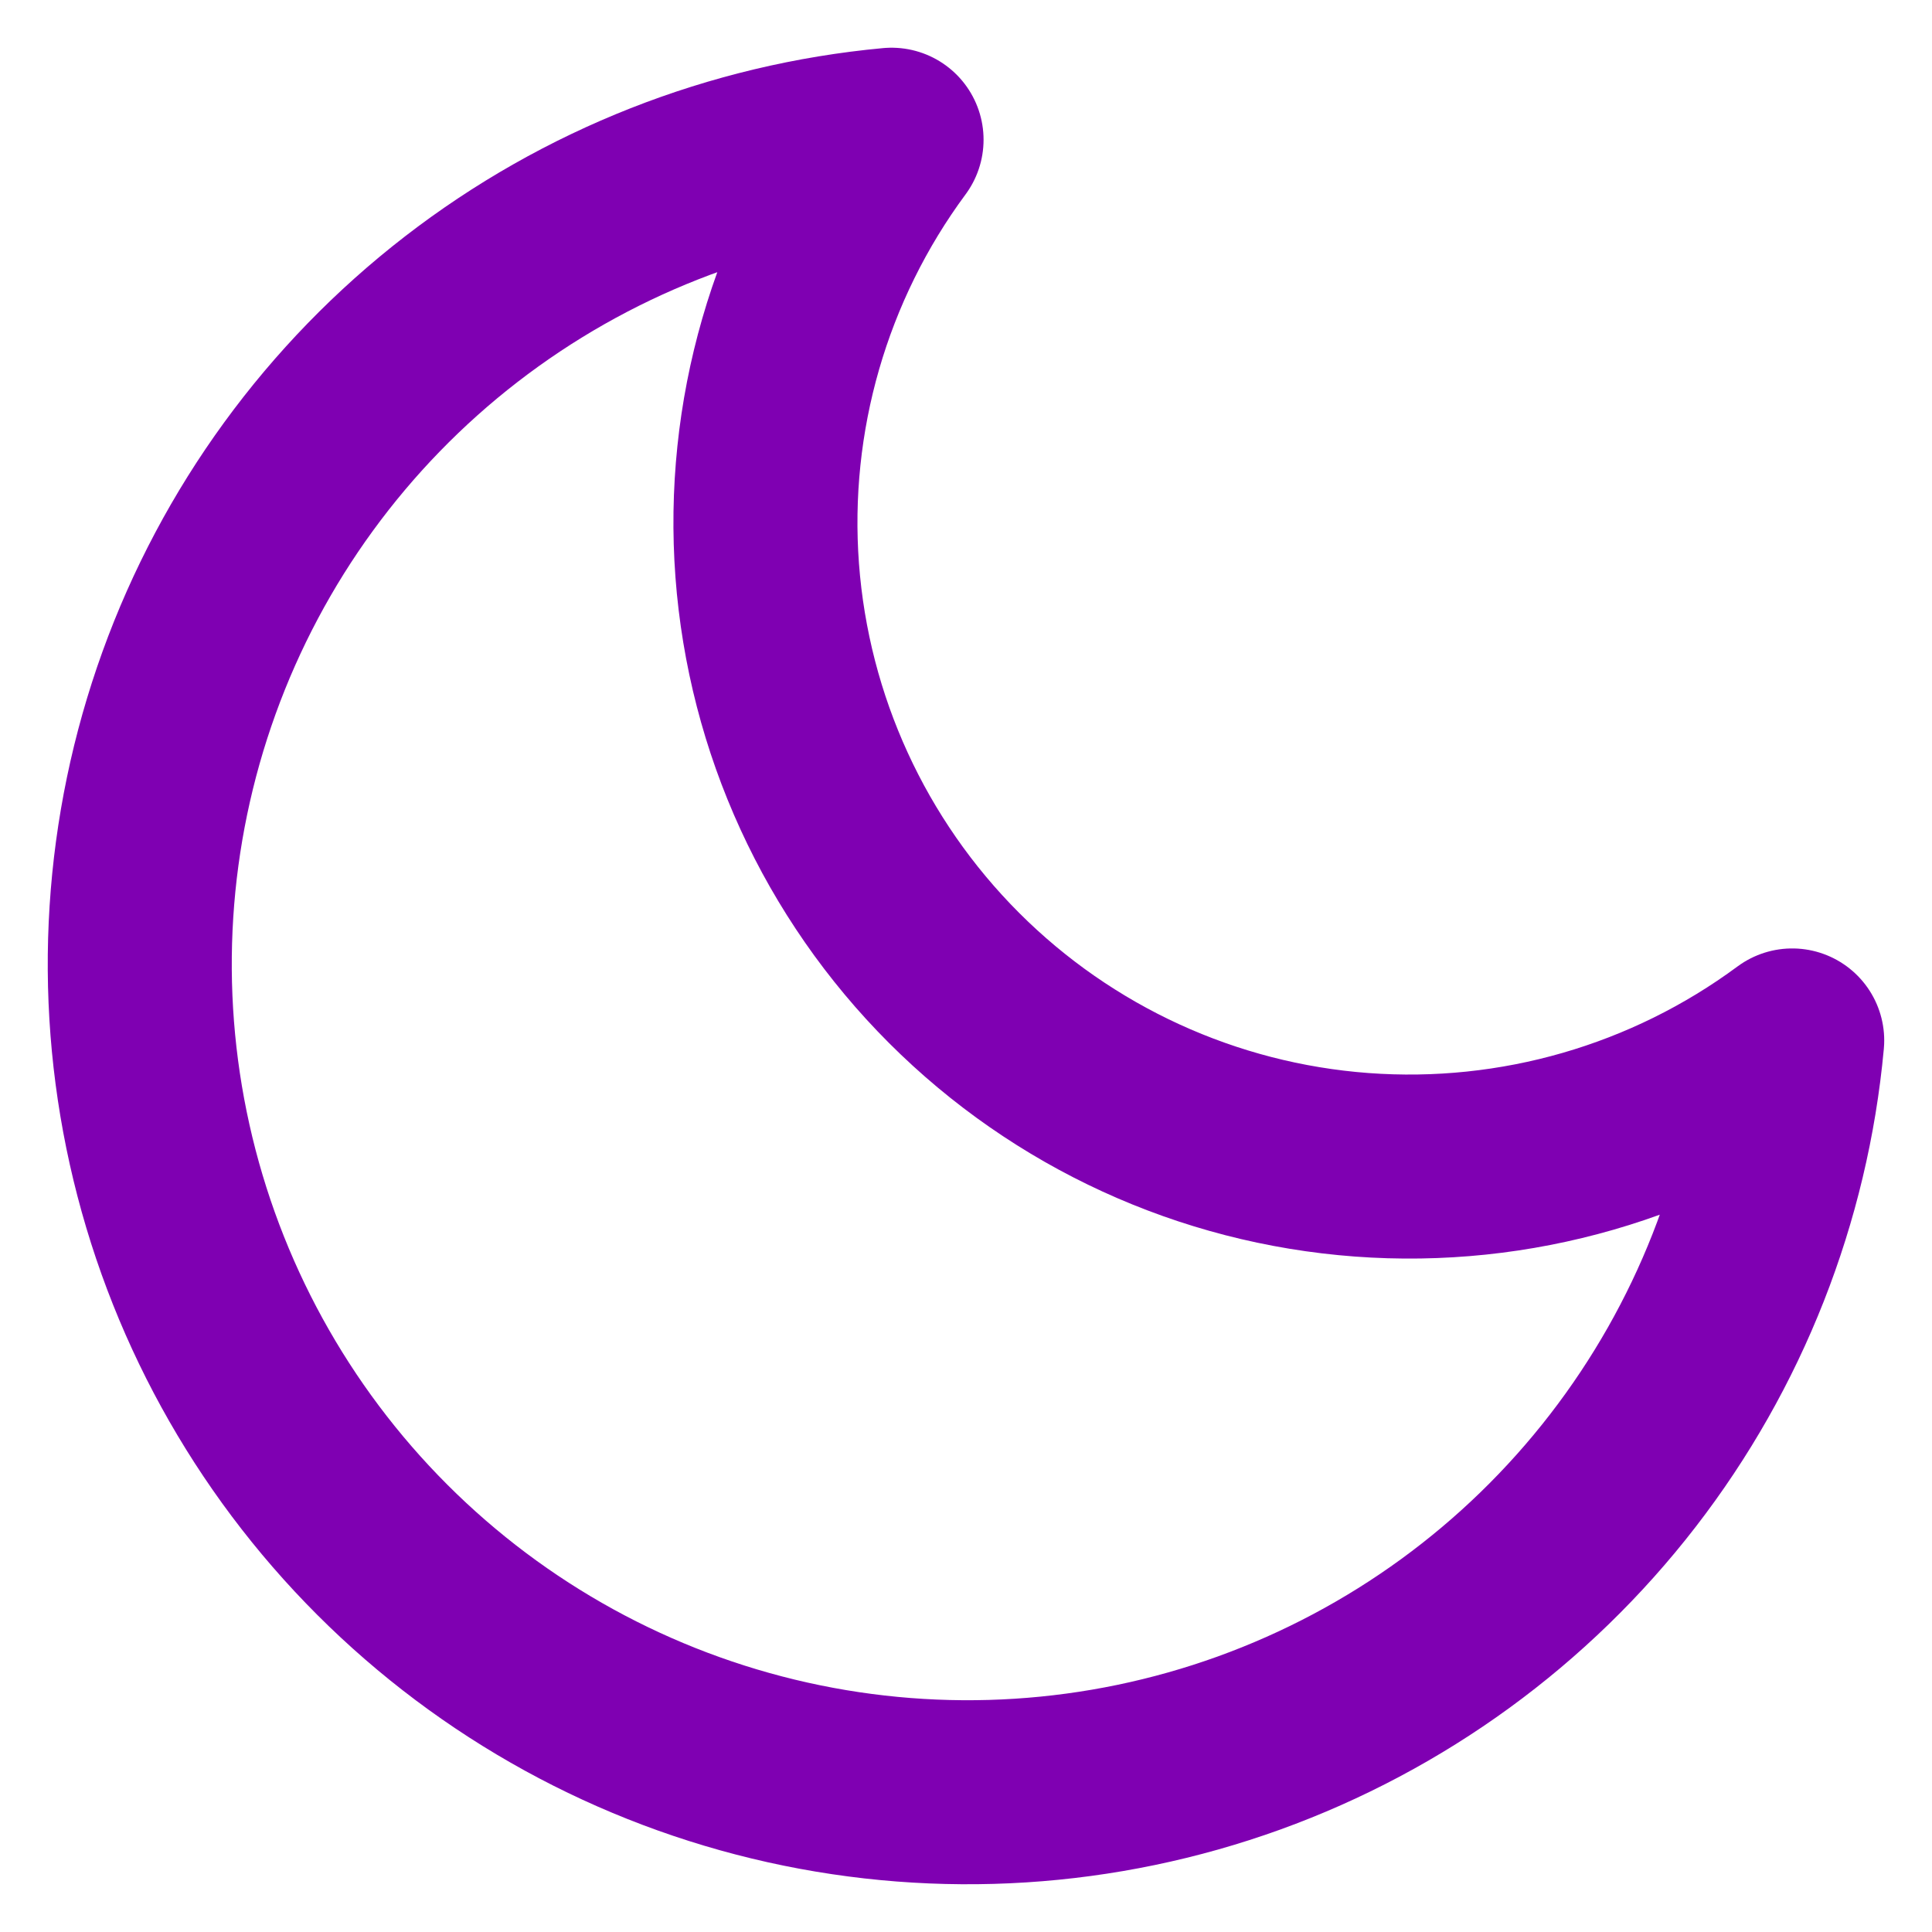
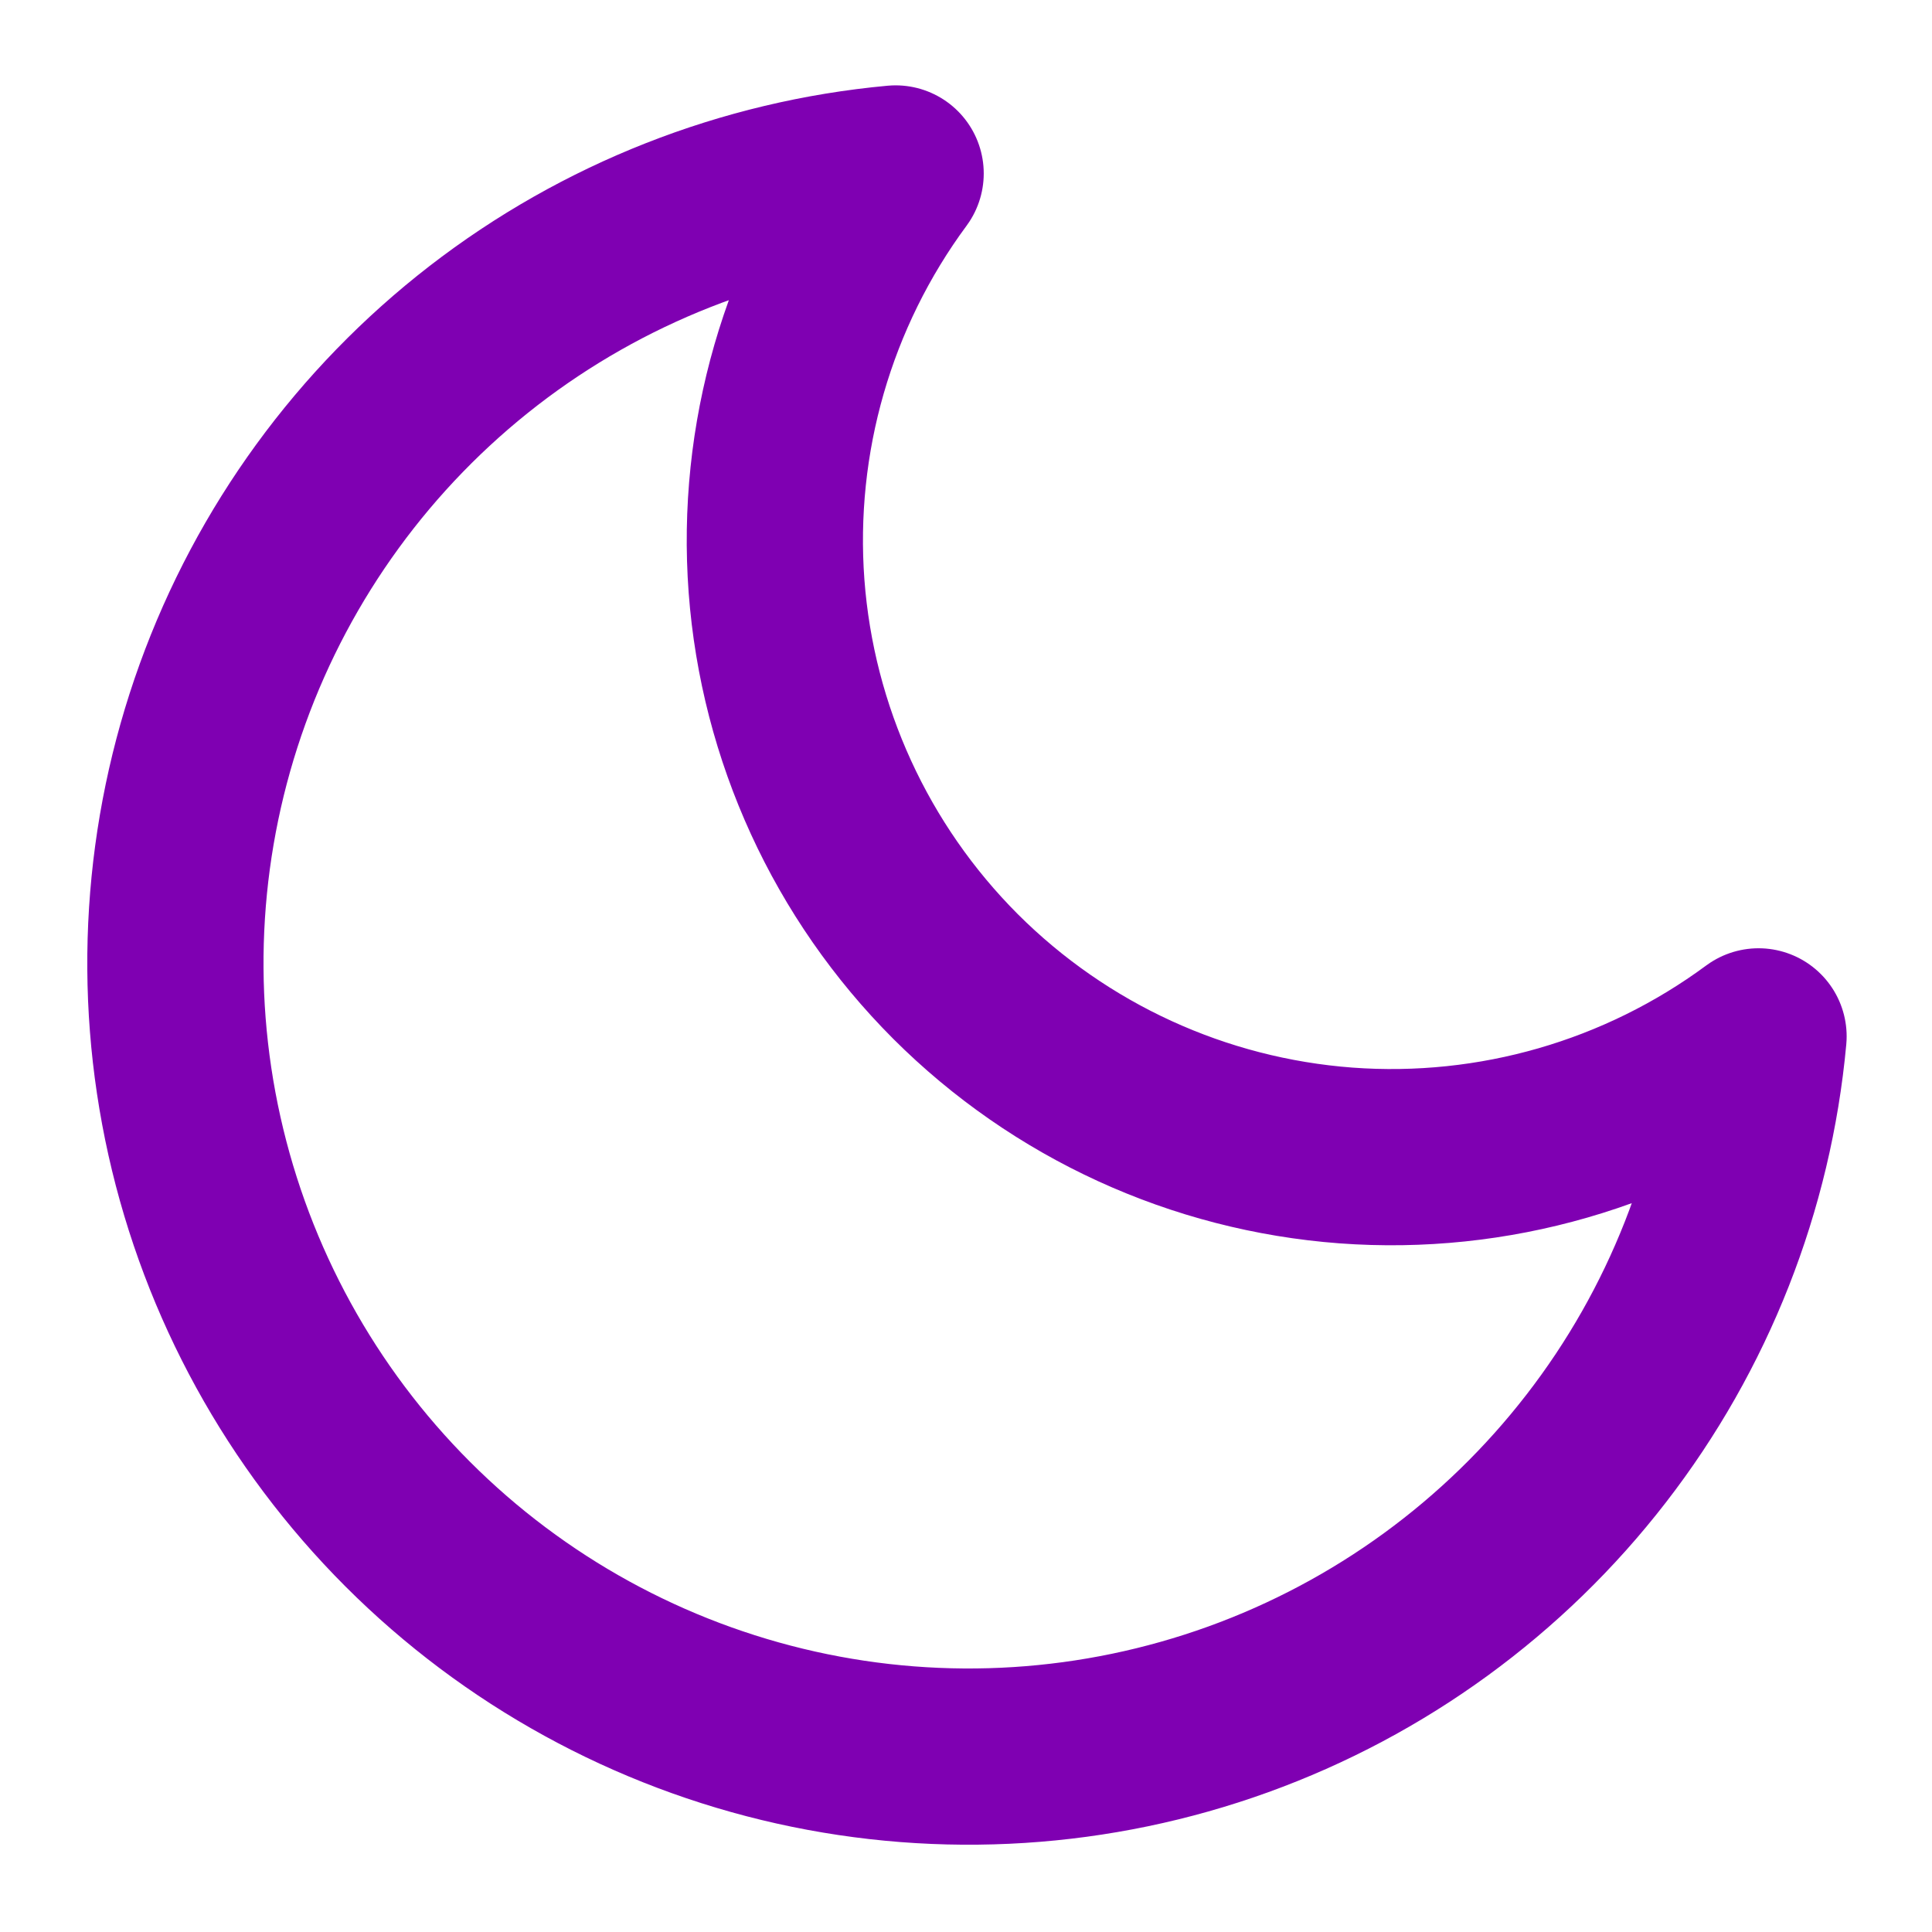
- <svg xmlns="http://www.w3.org/2000/svg" width="28" height="28" viewBox="0 0 28 28" fill="none">
-   <path d="M25.974 15.079C25.765 17.348 24.913 19.511 23.519 21.314C22.125 23.118 20.246 24.486 18.102 25.261C15.958 26.035 13.639 26.183 11.414 25.687C9.189 25.191 7.152 24.072 5.54 22.46C3.928 20.848 2.809 18.811 2.313 16.586C1.817 14.361 1.965 12.042 2.739 9.898C3.513 7.754 4.882 5.875 6.685 4.481C8.489 3.087 10.652 2.235 12.921 2.025C11.592 3.823 10.953 6.038 11.119 8.267C11.286 10.497 12.246 12.592 13.827 14.173C15.408 15.754 17.503 16.715 19.733 16.881C21.962 17.047 24.177 16.408 25.974 15.079Z" stroke="#7F00B2" stroke-width="2.667" stroke-linecap="round" stroke-linejoin="round" />
+ <svg xmlns="http://www.w3.org/2000/svg" width="14" height="14" viewBox="0 0 14 14" fill="none">
+   <path d="M12.743 7.51C12.643 8.597 12.235 9.633 11.567 10.496C10.899 11.36 9.999 12.016 8.972 12.387C7.945 12.758 6.834 12.829 5.768 12.591C4.703 12.353 3.727 11.817 2.955 11.045C2.183 10.273 1.647 9.297 1.409 8.232C1.171 7.166 1.242 6.055 1.613 5.028C1.984 4.001 2.64 3.101 3.503 2.433C4.367 1.765 5.403 1.357 6.49 1.257C5.854 2.118 5.548 3.179 5.627 4.247C5.707 5.315 6.167 6.318 6.924 7.076C7.682 7.833 8.685 8.293 9.753 8.373C10.821 8.452 11.882 8.146 12.743 7.51Z" stroke="#7F00B2" stroke-width="1.277" stroke-linecap="round" stroke-linejoin="round" />
</svg>
